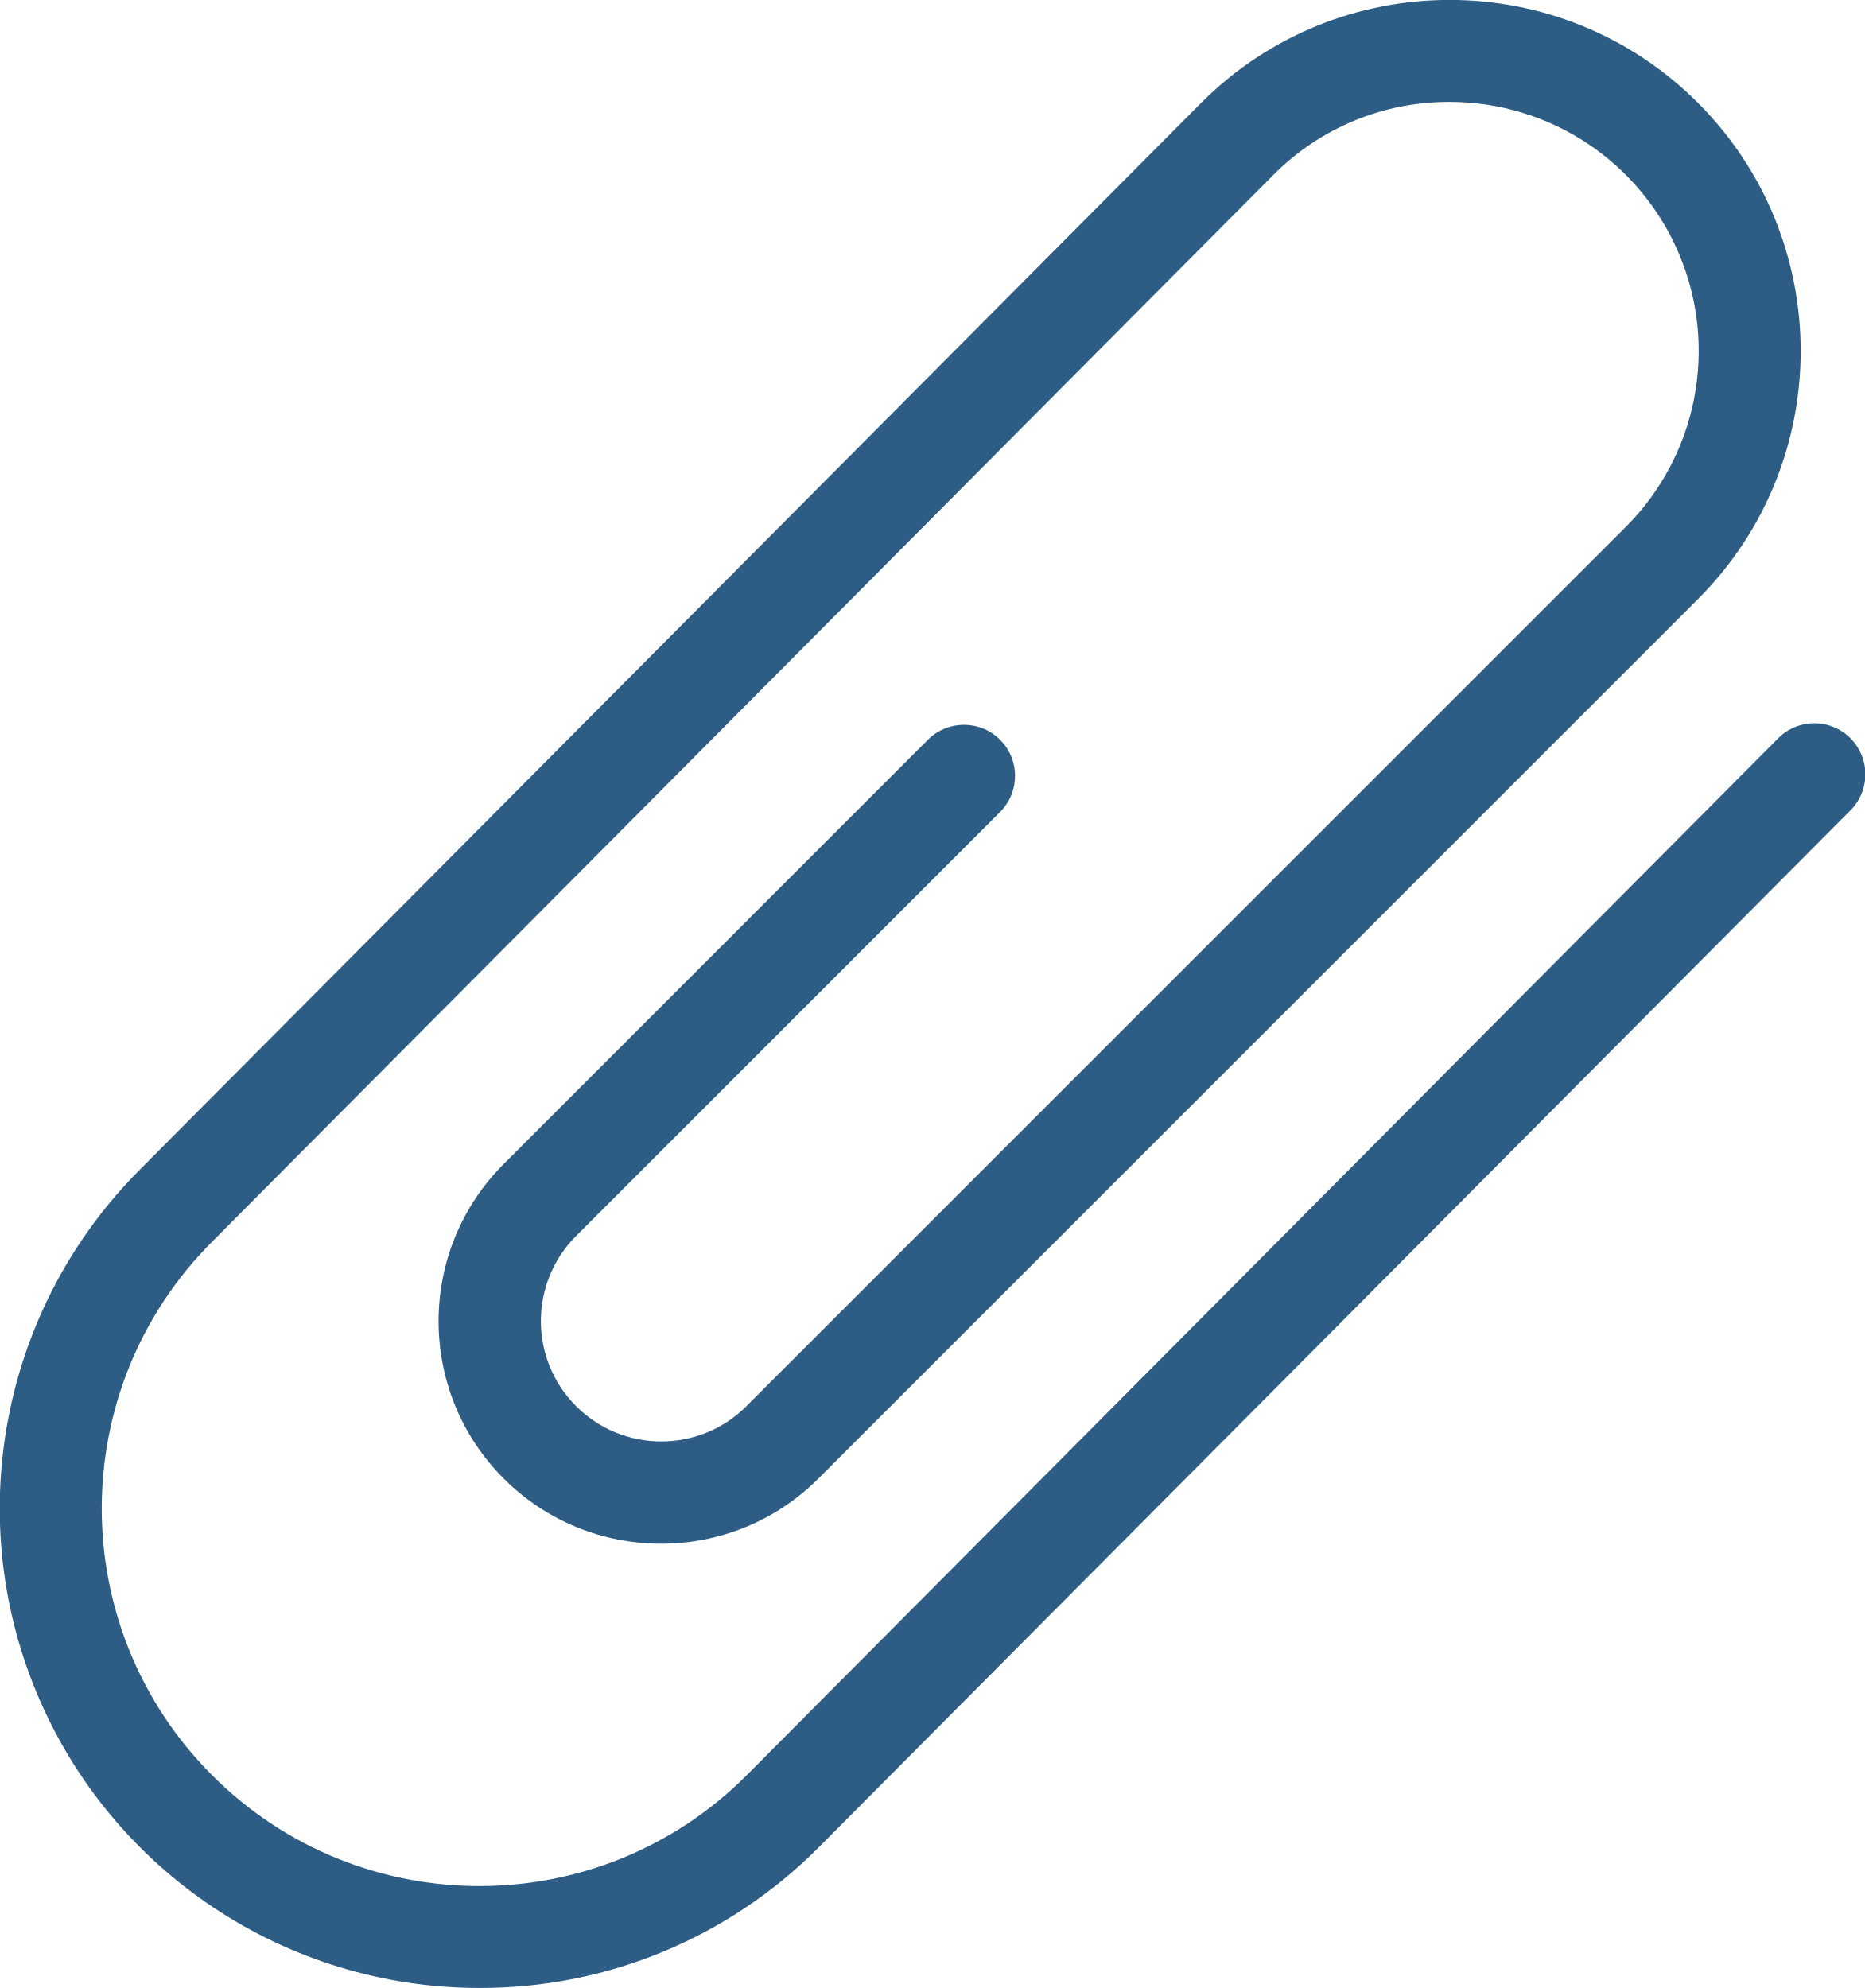
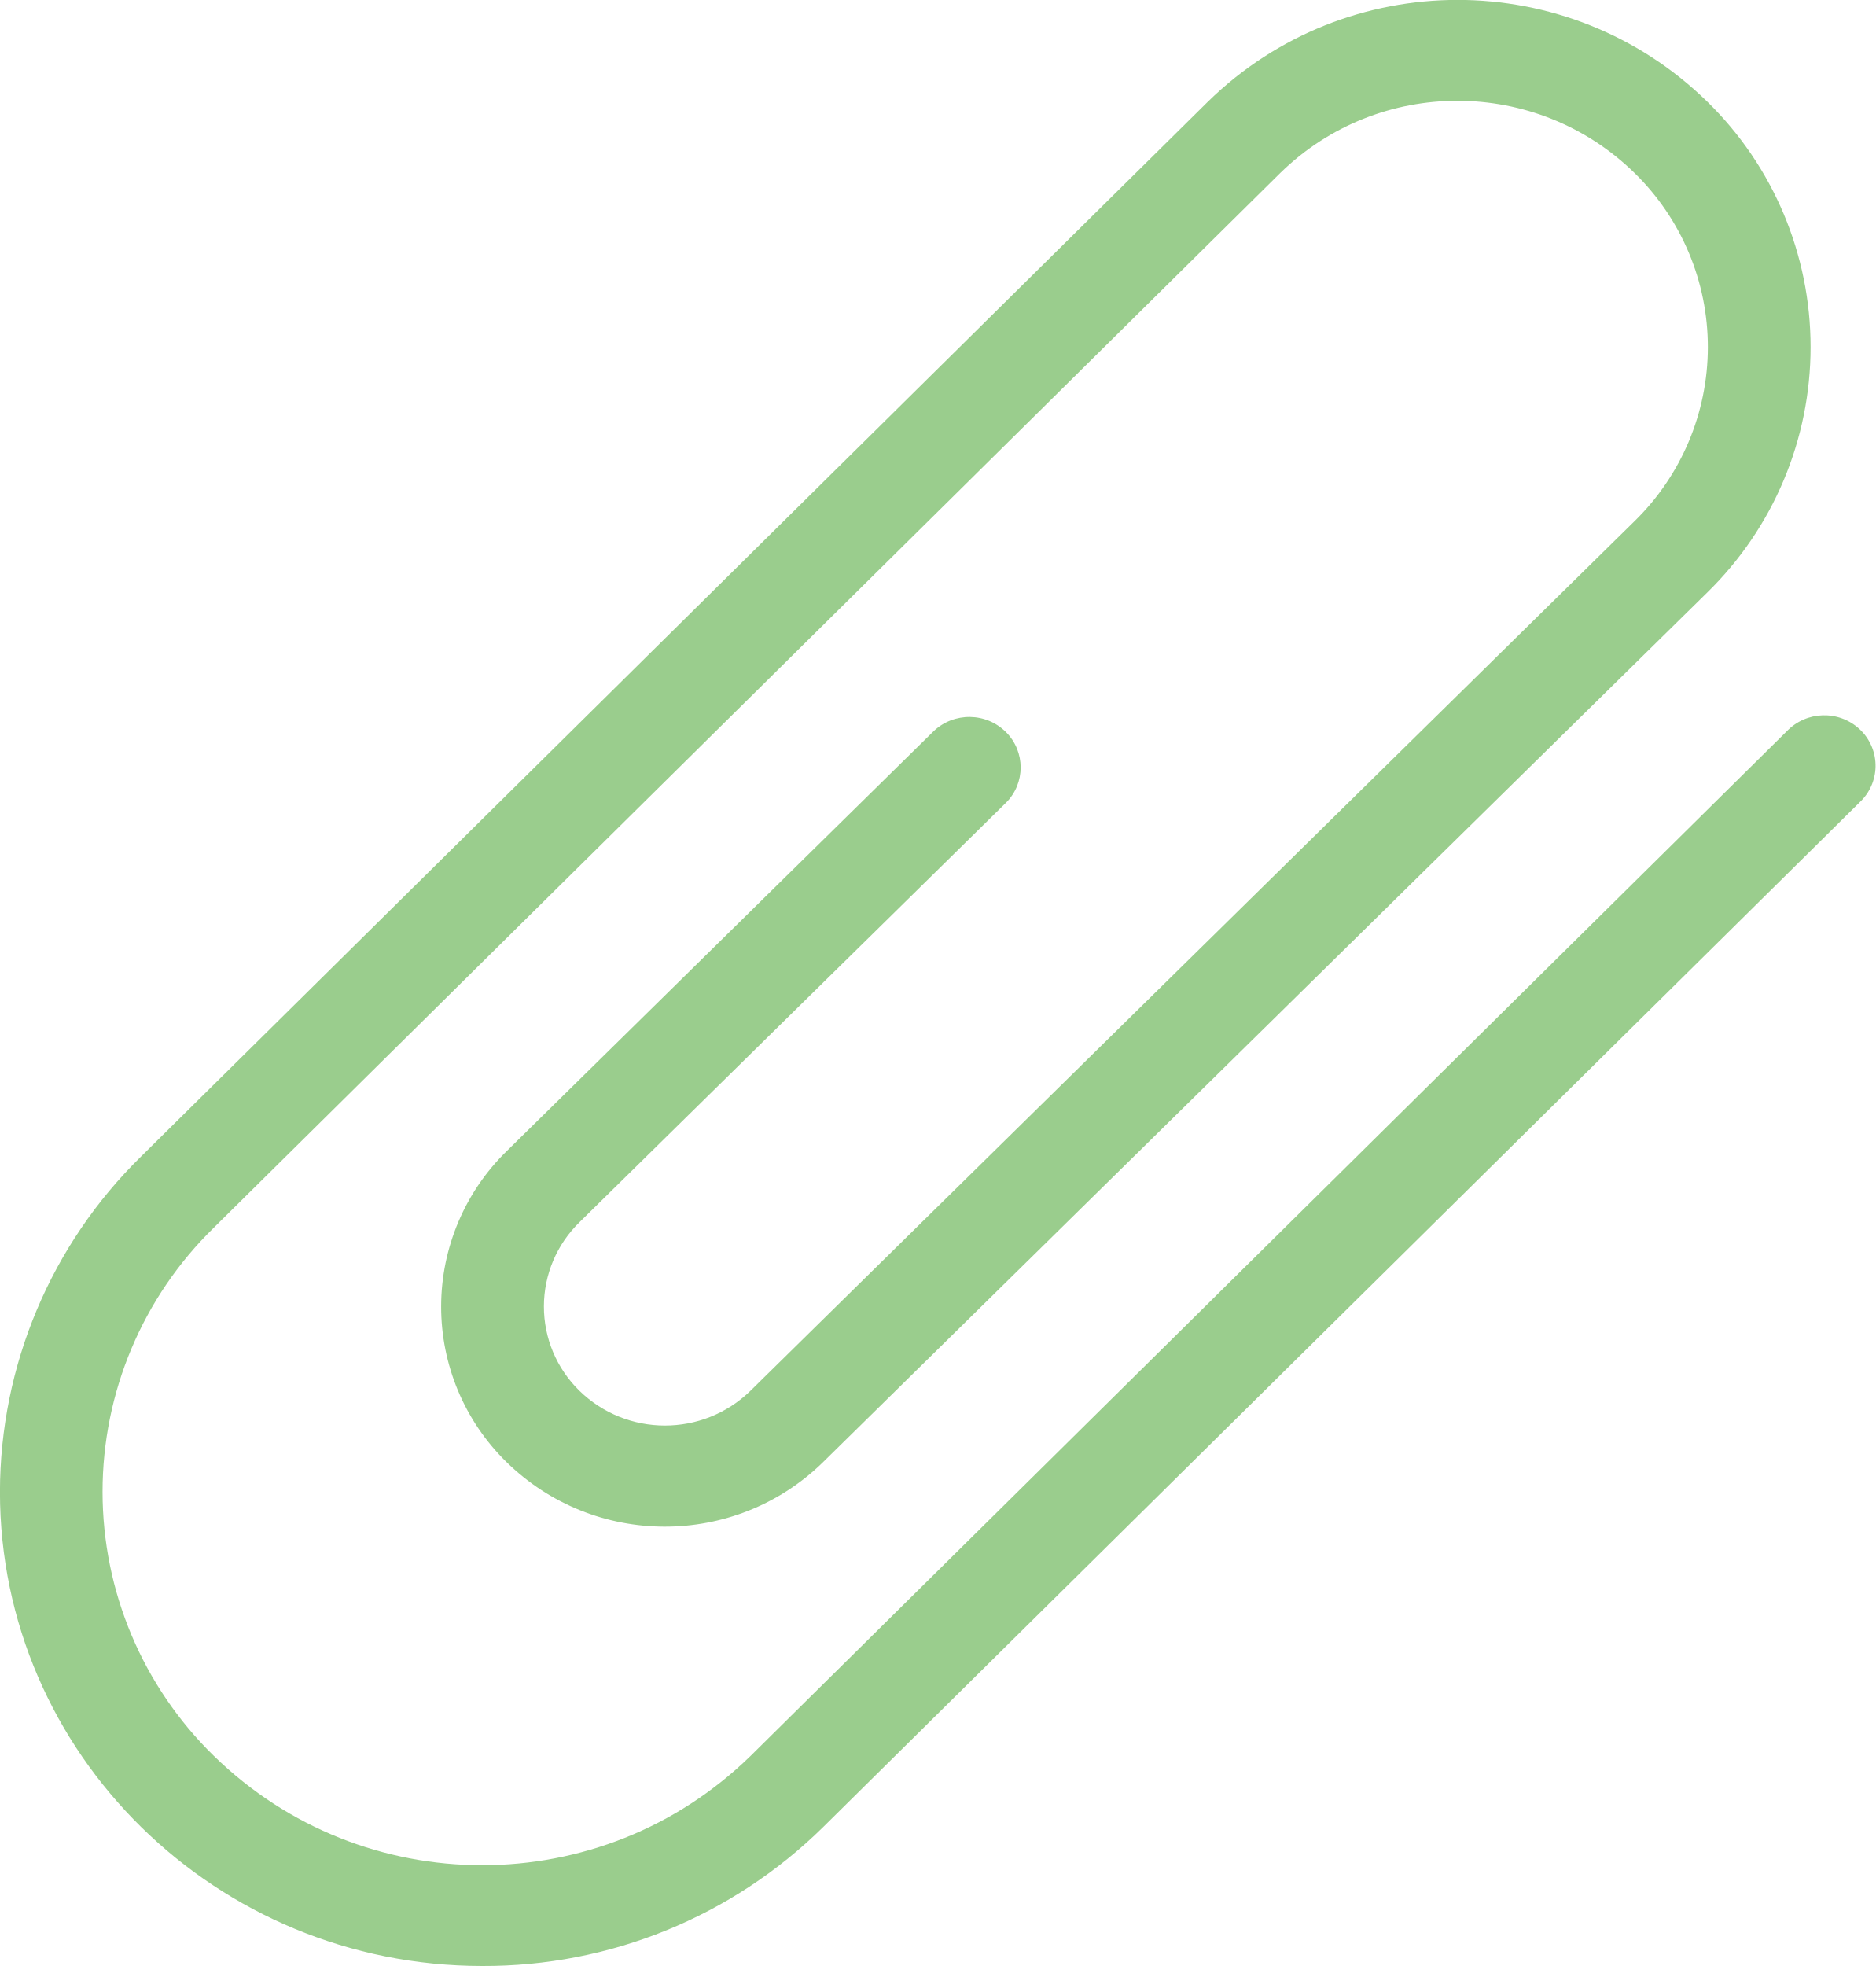
- <svg xmlns="http://www.w3.org/2000/svg" id="Layer_1" data-name="Layer 1" viewBox="0 0 376.12 401.13">
+ <svg xmlns="http://www.w3.org/2000/svg" id="Layer_1" data-name="Layer 1" viewBox="0 0 357.71 374.89">
  <defs>
    <style>
      .cls-1 {
-         fill: #2d5c84;
+         fill: #9acd8d;
      }
    </style>
  </defs>
-   <path class="cls-1" d="M132.71,424.56A96.77,96.77,0,0,1,64.23,259.39L278.33,44.16a70.83,70.83,0,0,1,100.15,100.2L201.1,321.74l-.11.11a44.88,44.88,0,0,1-63.33-63.62l85.6-85.62a10.3,10.3,0,0,1,14.57,14.56l-85.61,85.62a24.29,24.29,0,0,0,34.3,34.41l177.4-177.4A50.24,50.24,0,0,0,328.38,44a49.81,49.81,0,0,0-35.47,14.68L78.81,273.93A76.19,76.19,0,0,0,186.54,381.7L394.48,172.63a10.3,10.3,0,1,1,14.6,14.52l-208,209.09a96.11,96.11,0,0,1-68.41,28.32Z" transform="translate(-35.96 -23.44)" />
+   <path class="cls-1" d="M101.28,388c-50.79,0-92-40.47-92-90.42A89.67,89.67,0,0,1,36.2,233.63L239.68,32.48a68.14,68.14,0,0,1,95.21,0,65.42,65.42,0,0,1,0,93.62h0L166.28,291.91l-.1.1a43.18,43.18,0,0,1-60.33-.14,41.45,41.45,0,0,1,.14-59.32l81.35-80a9.9,9.9,0,0,1,13.84.19,9.51,9.51,0,0,1,0,13.42l-81.36,80a22.43,22.43,0,0,0-.06,32.11,23.37,23.37,0,0,0,32.65.05L321,112.52a46.4,46.4,0,0,0,.06-66.4,48.34,48.34,0,0,0-67.55-.07L50.06,247.22a70.36,70.36,0,0,0,0,100.7,73.26,73.26,0,0,0,102.4,0L350.07,152.55a9.91,9.91,0,0,1,13.84-.44,9.52,9.52,0,0,1,.44,13.61c-.13.14-.27.27-.4.4L166.26,361.53a92.12,92.12,0,0,1-65,26.47Z" transform="translate(-9.29 -13.11)" />
</svg>
